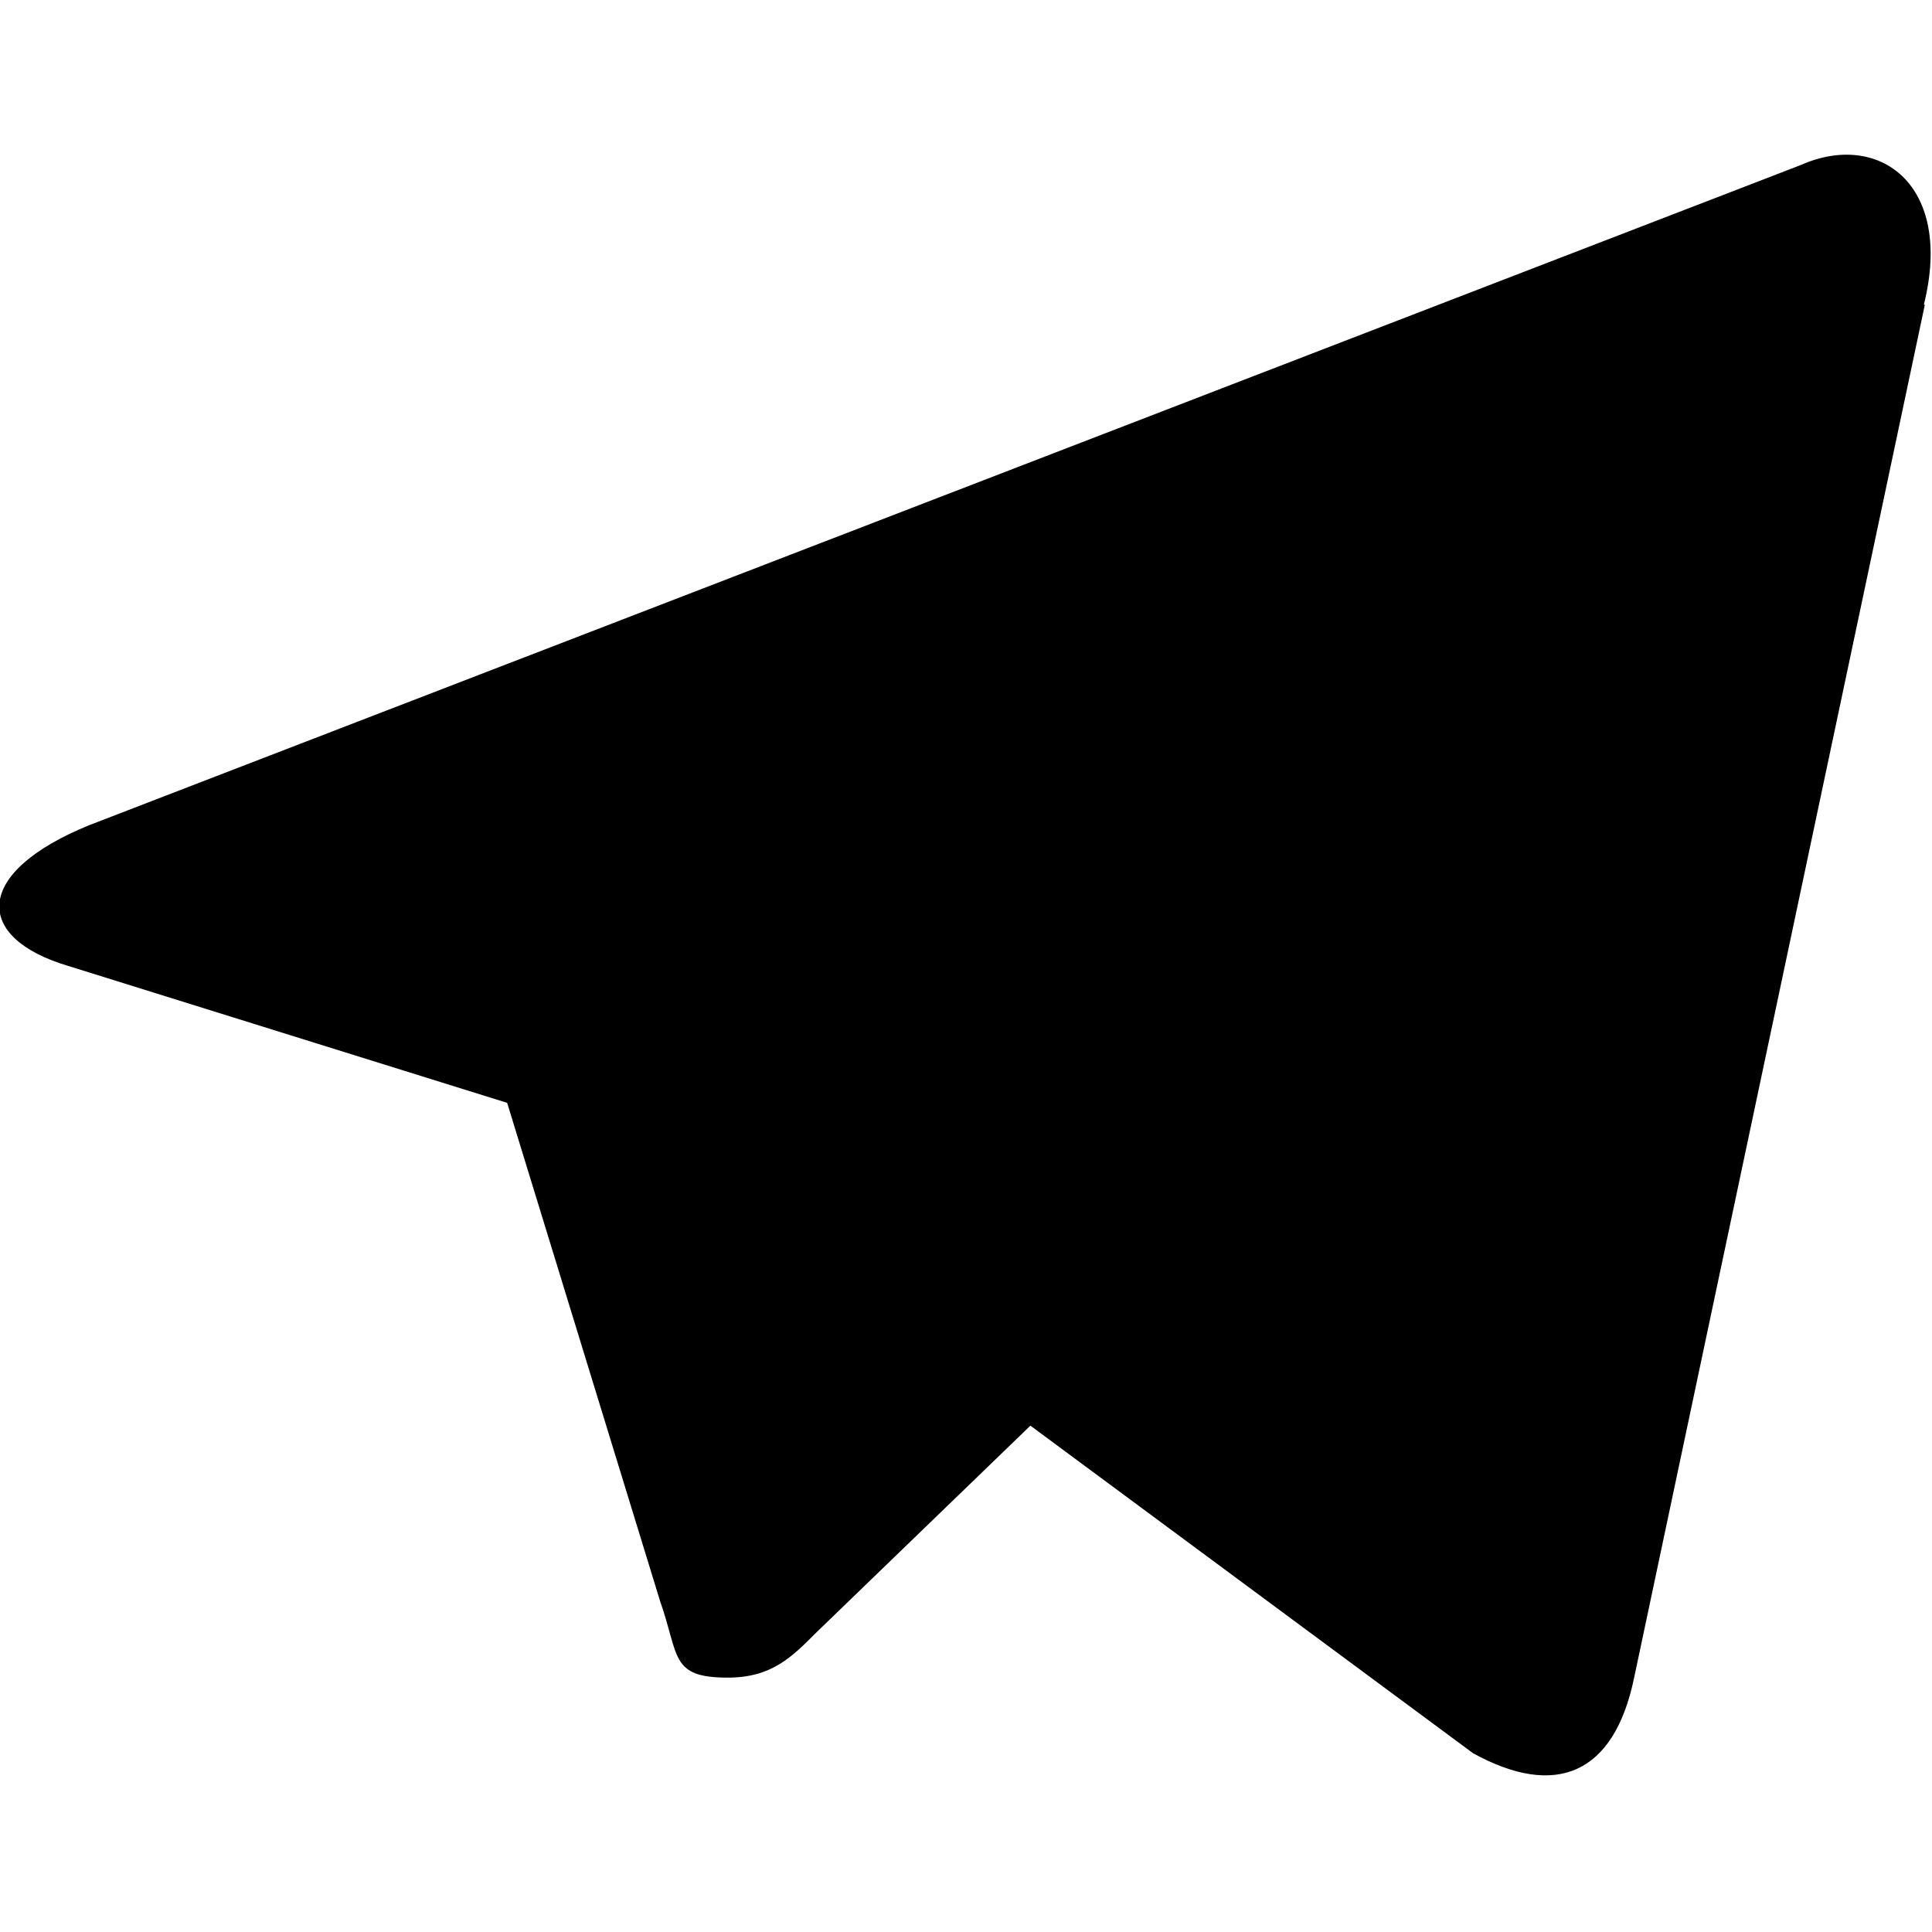
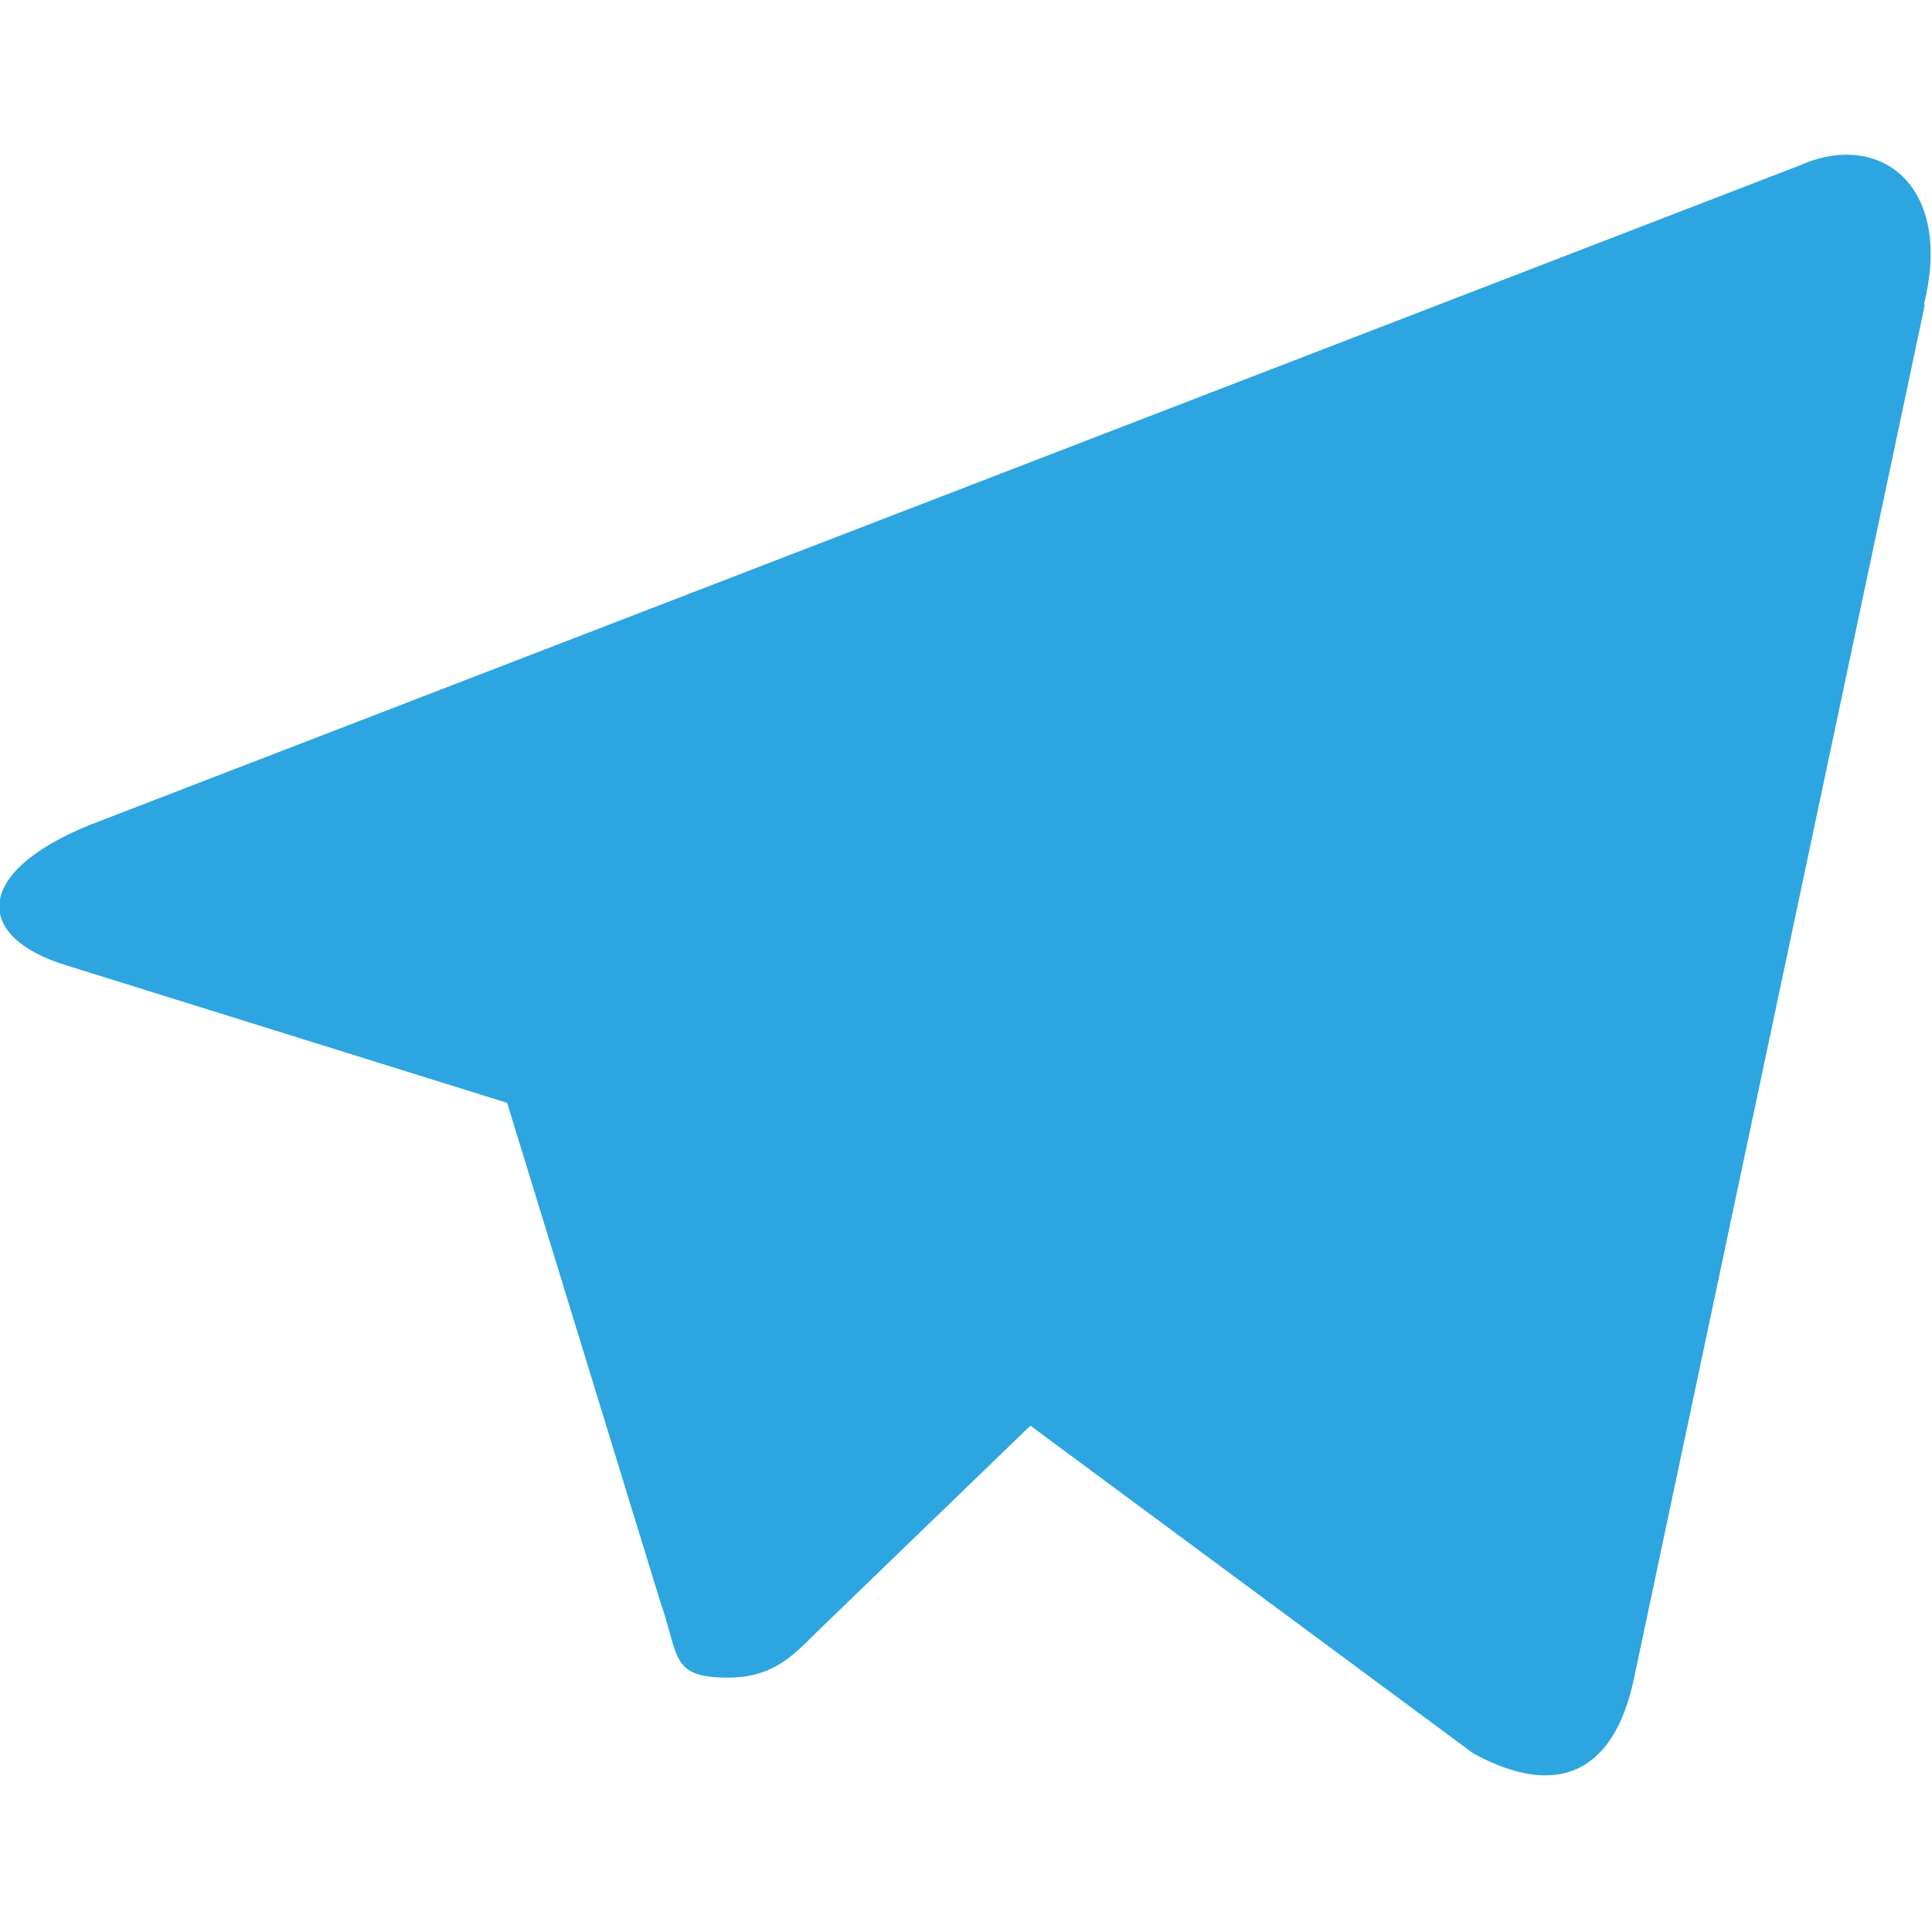
<svg xmlns="http://www.w3.org/2000/svg" role="img" viewBox="0 0 24 24">
-   <path d="M23.91 3.79L20.3 20.84c-.25 1.21-.98 1.5-2 .94l-5.5-4.07-2.66 2.57c-.3.3-.55.56-1.1.56-.72 0-.6-.27-.84-.95L6.3 13.7l-5.45-1.7c-1.18-.35-1.19-1.16.26-1.75l21.26-8.2c.97-.43 1.9.24 1.53 1.73z" />
+   <path style="fill: #2CA5E0;" d="M23.91 3.79L20.3 20.84c-.25 1.21-.98 1.5-2 .94l-5.5-4.07-2.66 2.57c-.3.3-.55.56-1.1.56-.72 0-.6-.27-.84-.95L6.3 13.7l-5.45-1.7c-1.18-.35-1.19-1.16.26-1.75l21.26-8.2c.97-.43 1.9.24 1.53 1.73z" />
</svg>
